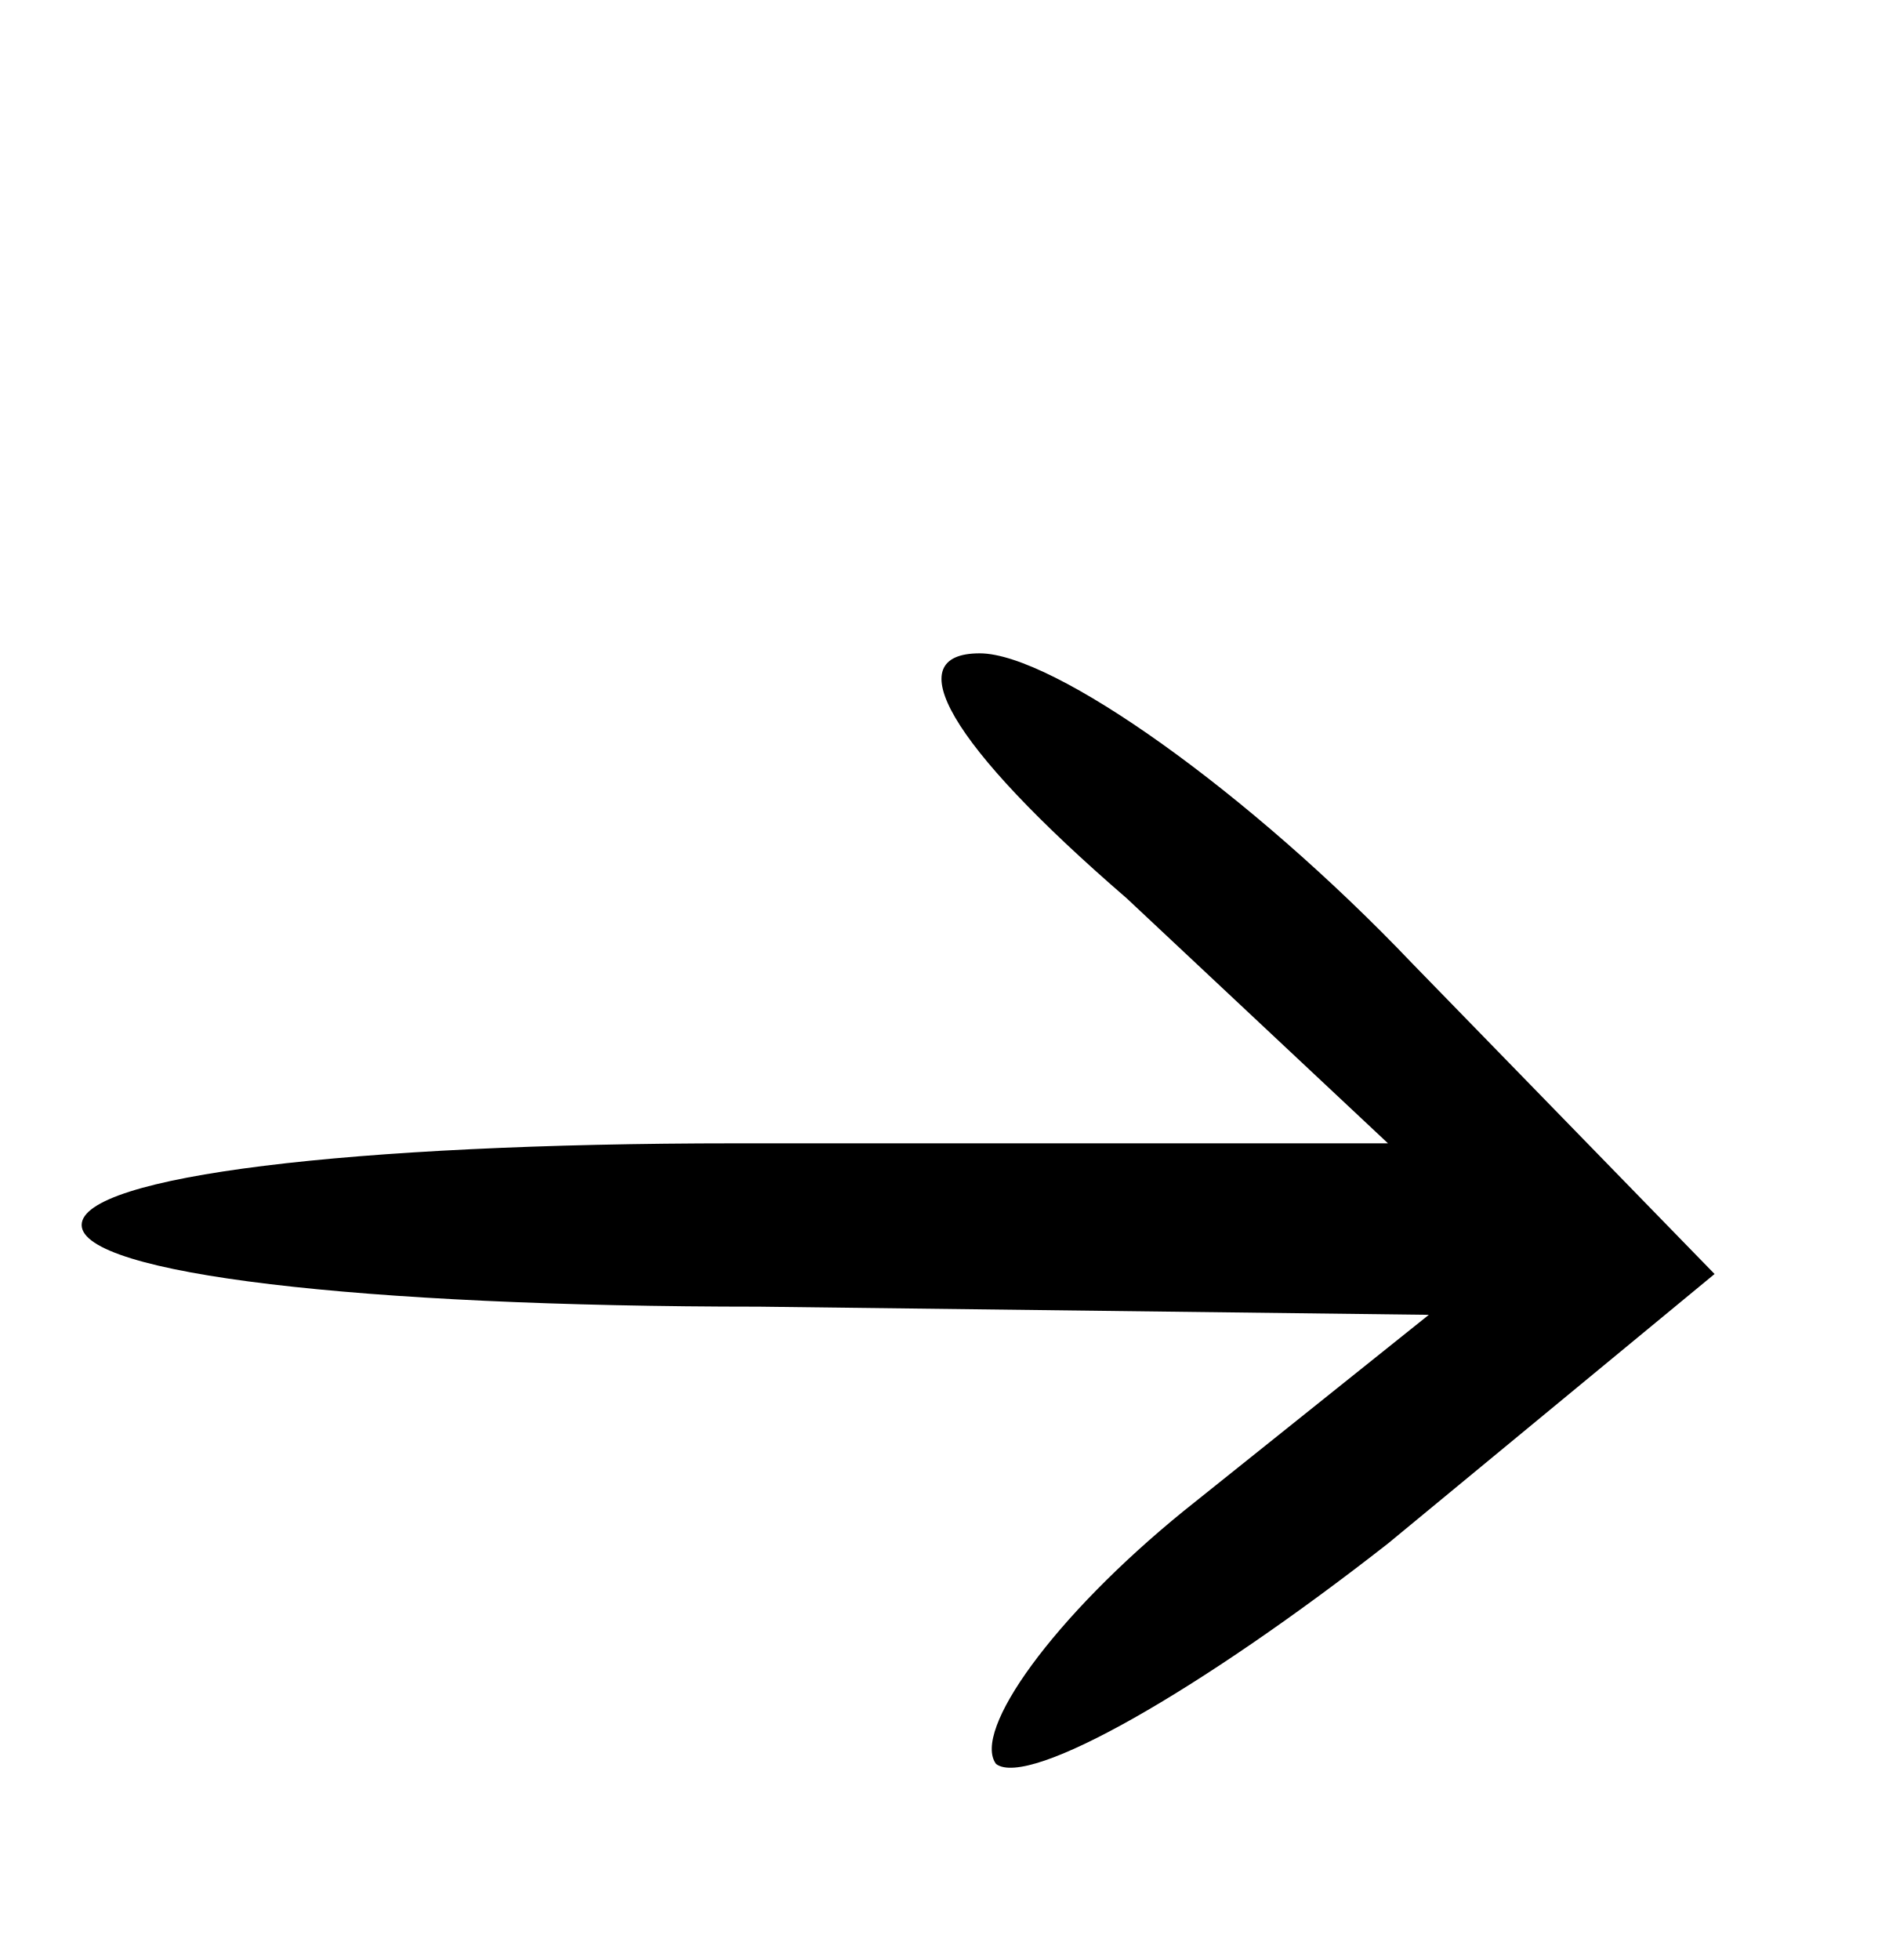
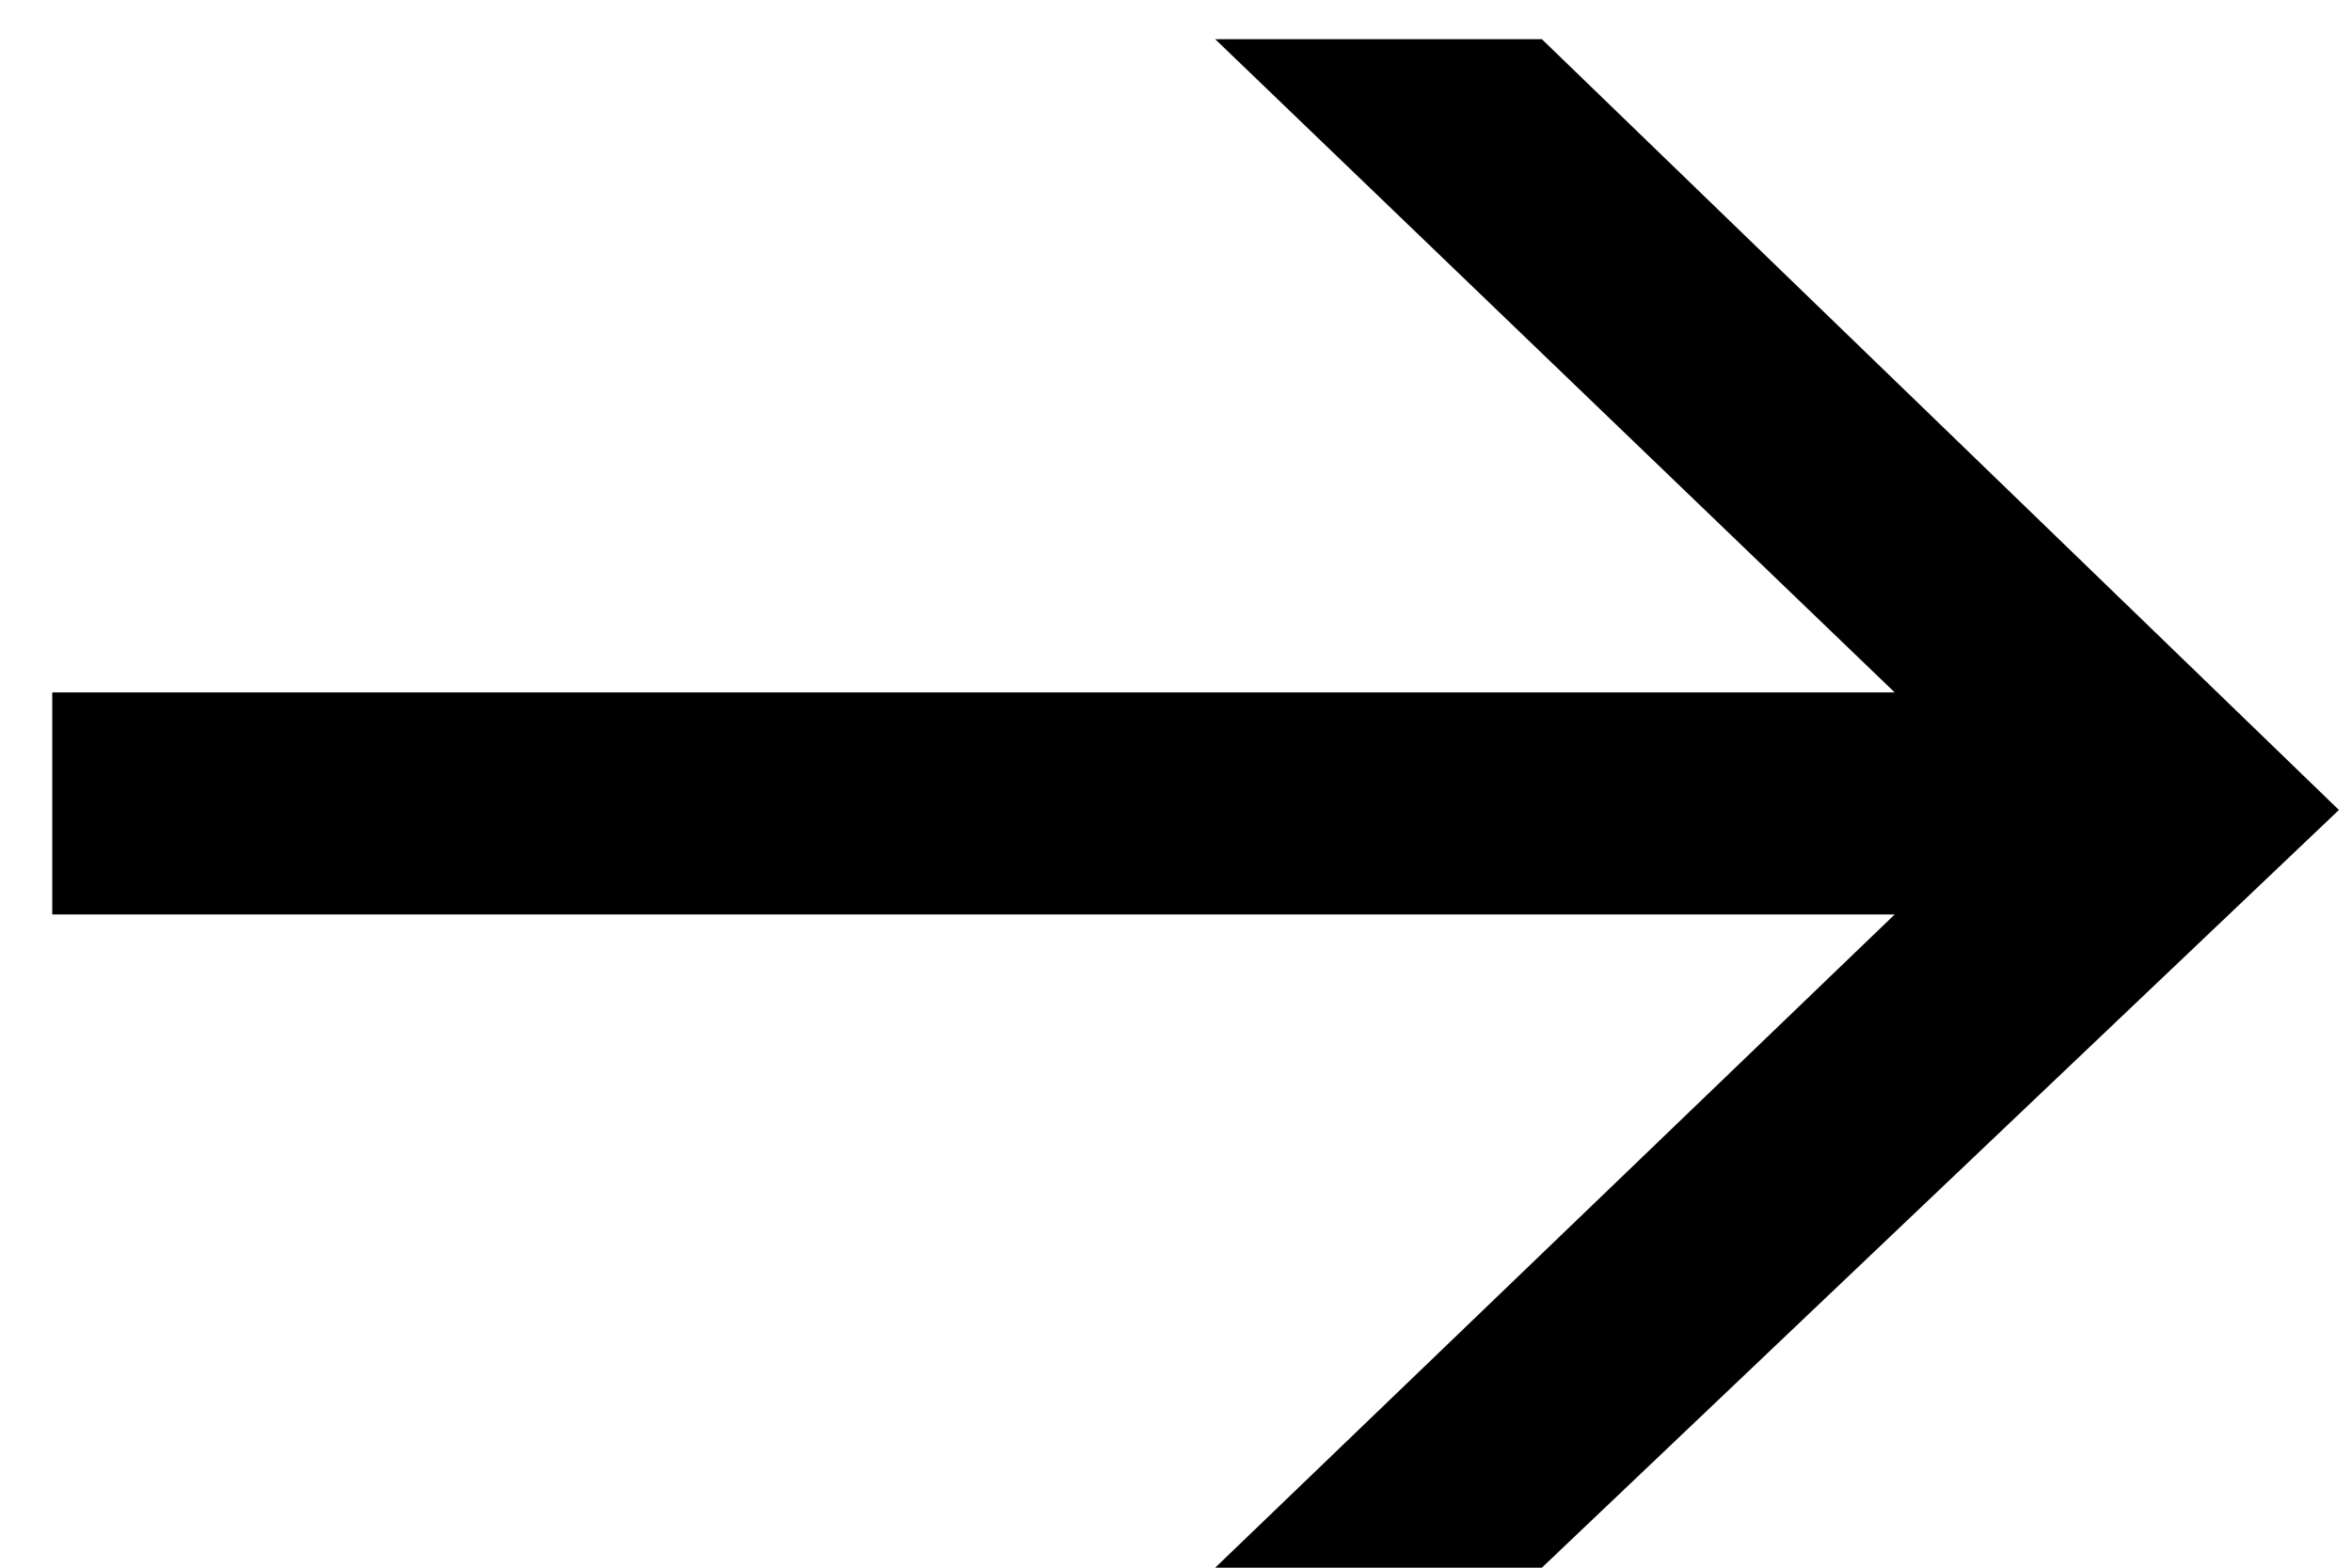
- <svg xmlns="http://www.w3.org/2000/svg" version="1.0" width="23pt" height="24pt" viewBox="0 0 23 24" preserveAspectRatio="xMidYMid meet">
-   <g transform="translate(0,24) scale(0.1,-0.1)" fill="#000000" stroke="none">
-     <path d="M138 130 l32 -30 -80 0 c-47 0 -80 -4 -80 -10 0 -6 34 -10 83 -10 l82 -1 -30 -24 c-16 -13 -26 -27 -23 -31 4 -3 25 9 48 27 l40 33 -37 38 c-20 21 -44 38 -53 38 -10 0 -4 -11 18 -30z" />
+ <svg xmlns="http://www.w3.org/2000/svg" data-bbox="0.4 0.3 17.5 11.7" viewBox="0 0 18 12" data-type="shape">
+   <g>
+     <path d="M11.8 12H9.3l5.2-5H.4V5.3h14.1L9.3.3h2.5l6.1 5.9-6.1 5.8z" />
  </g>
</svg>
